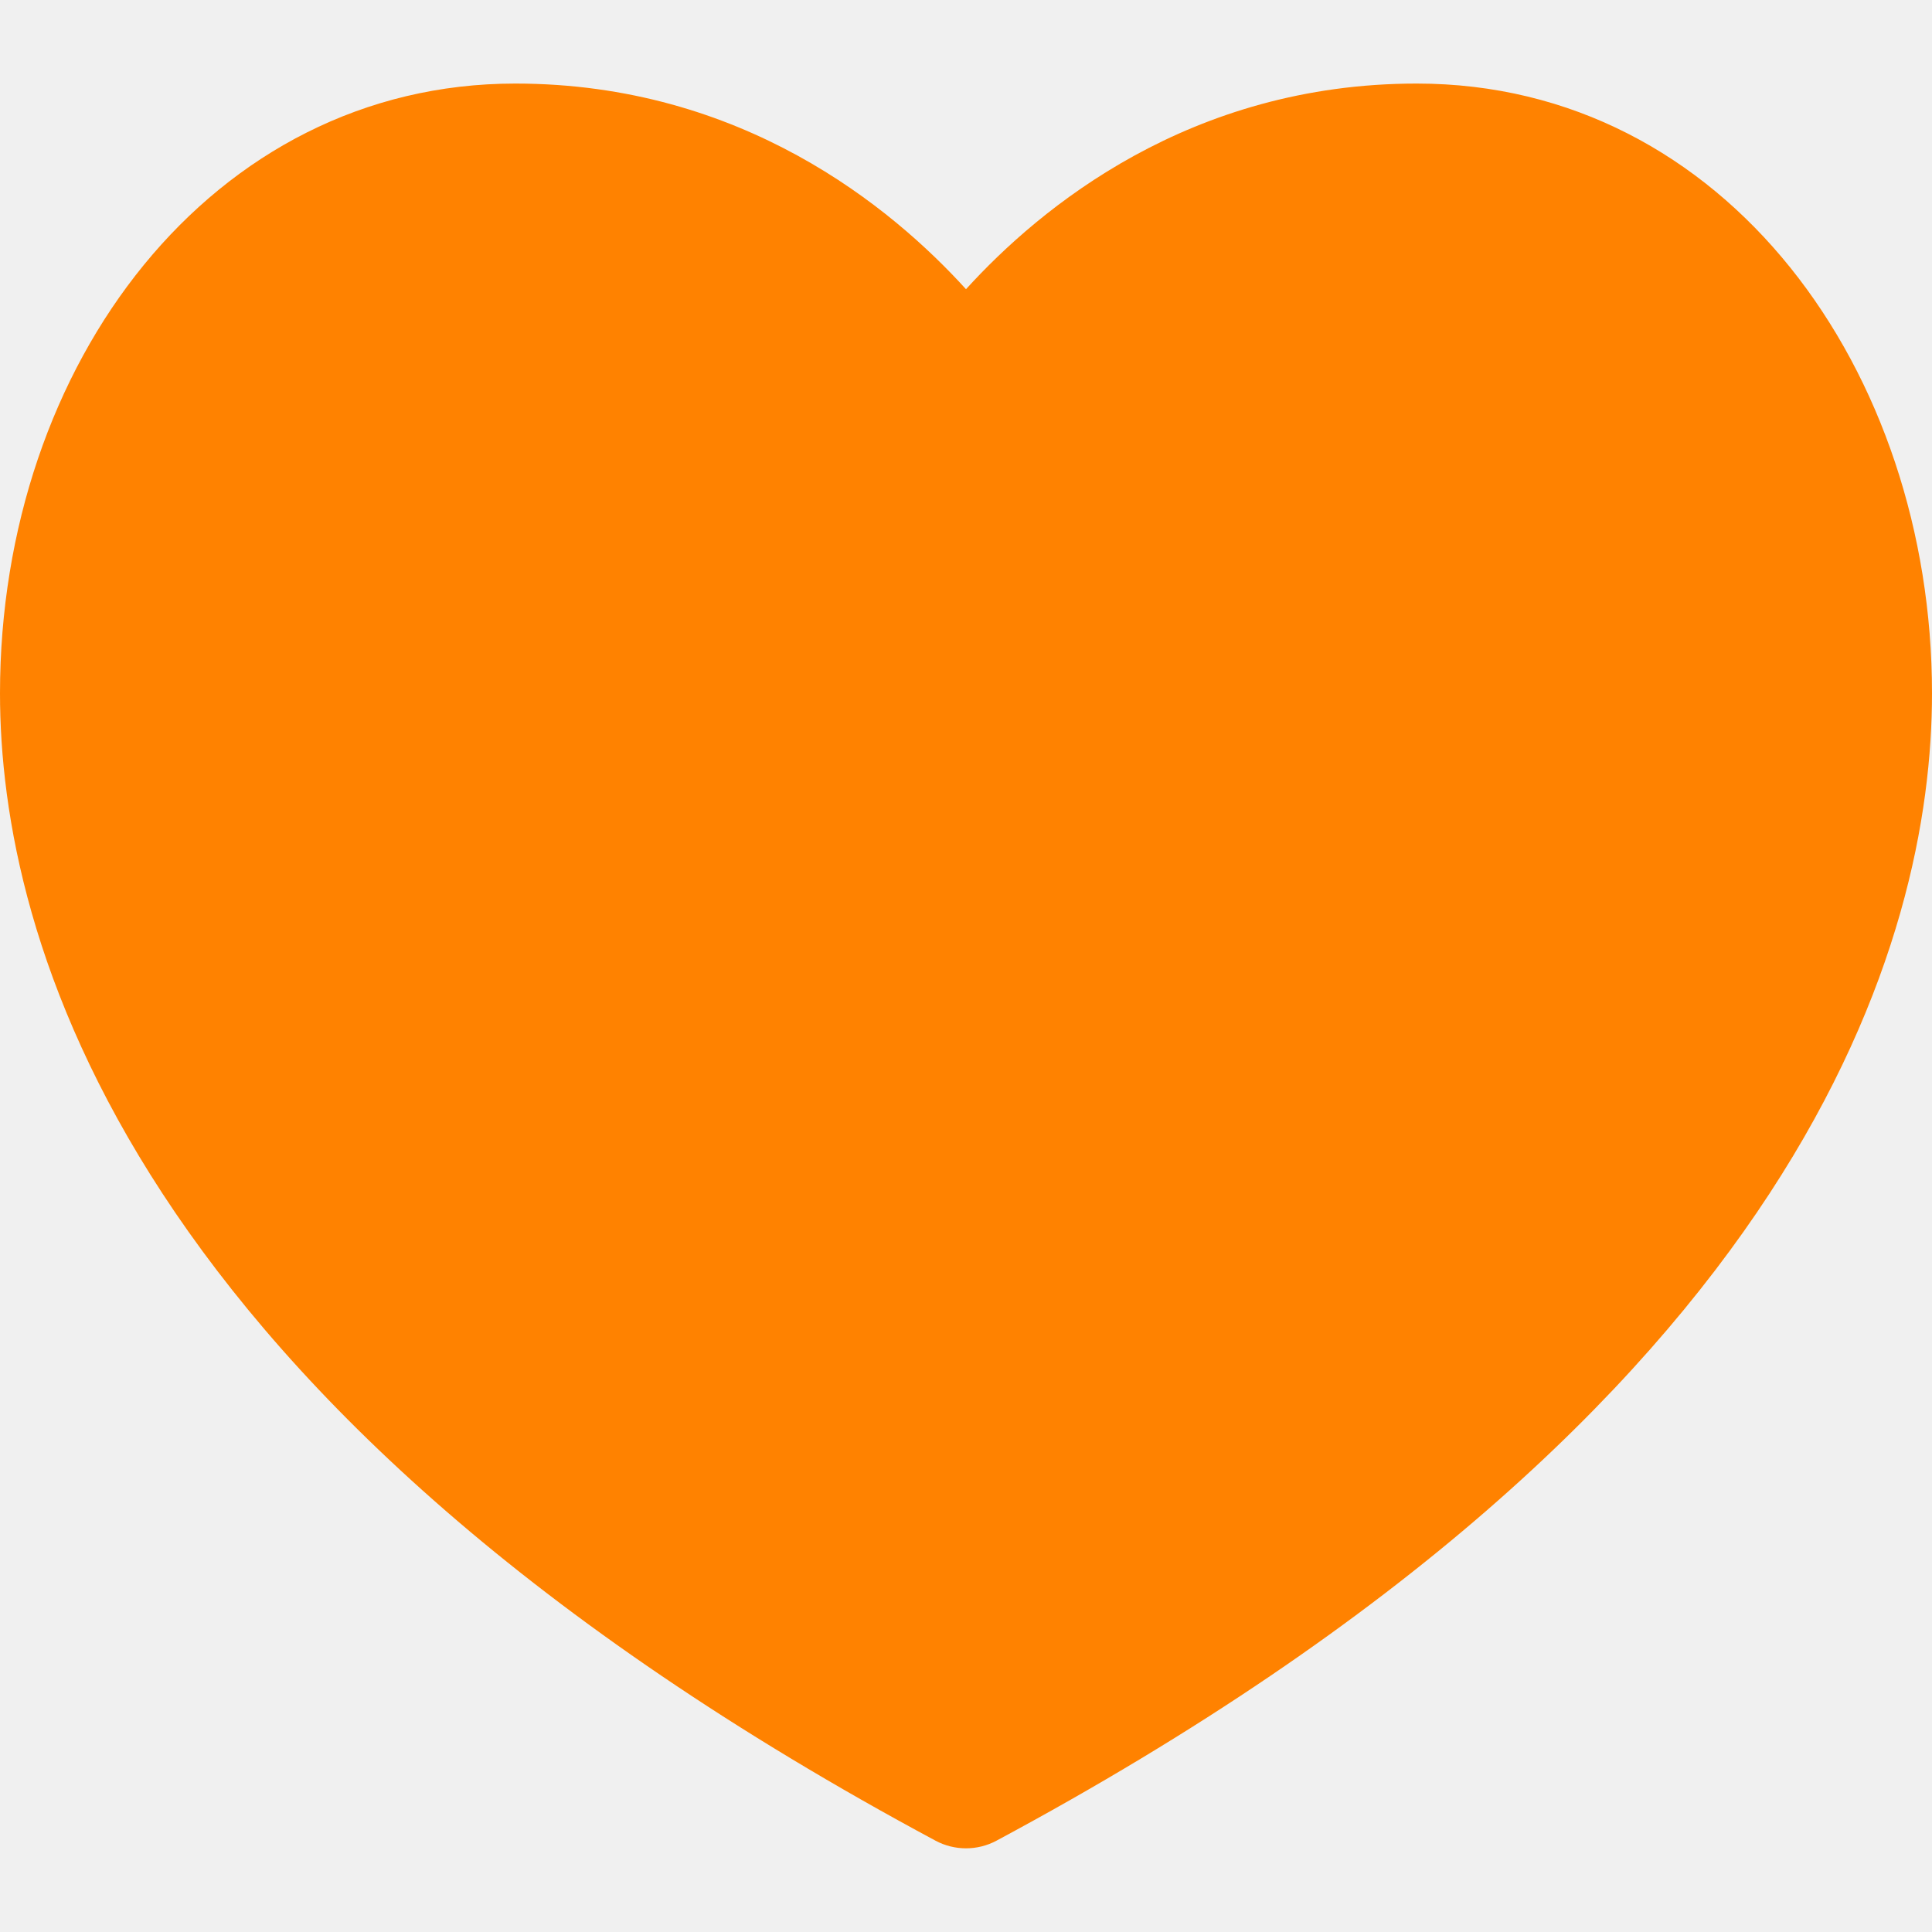
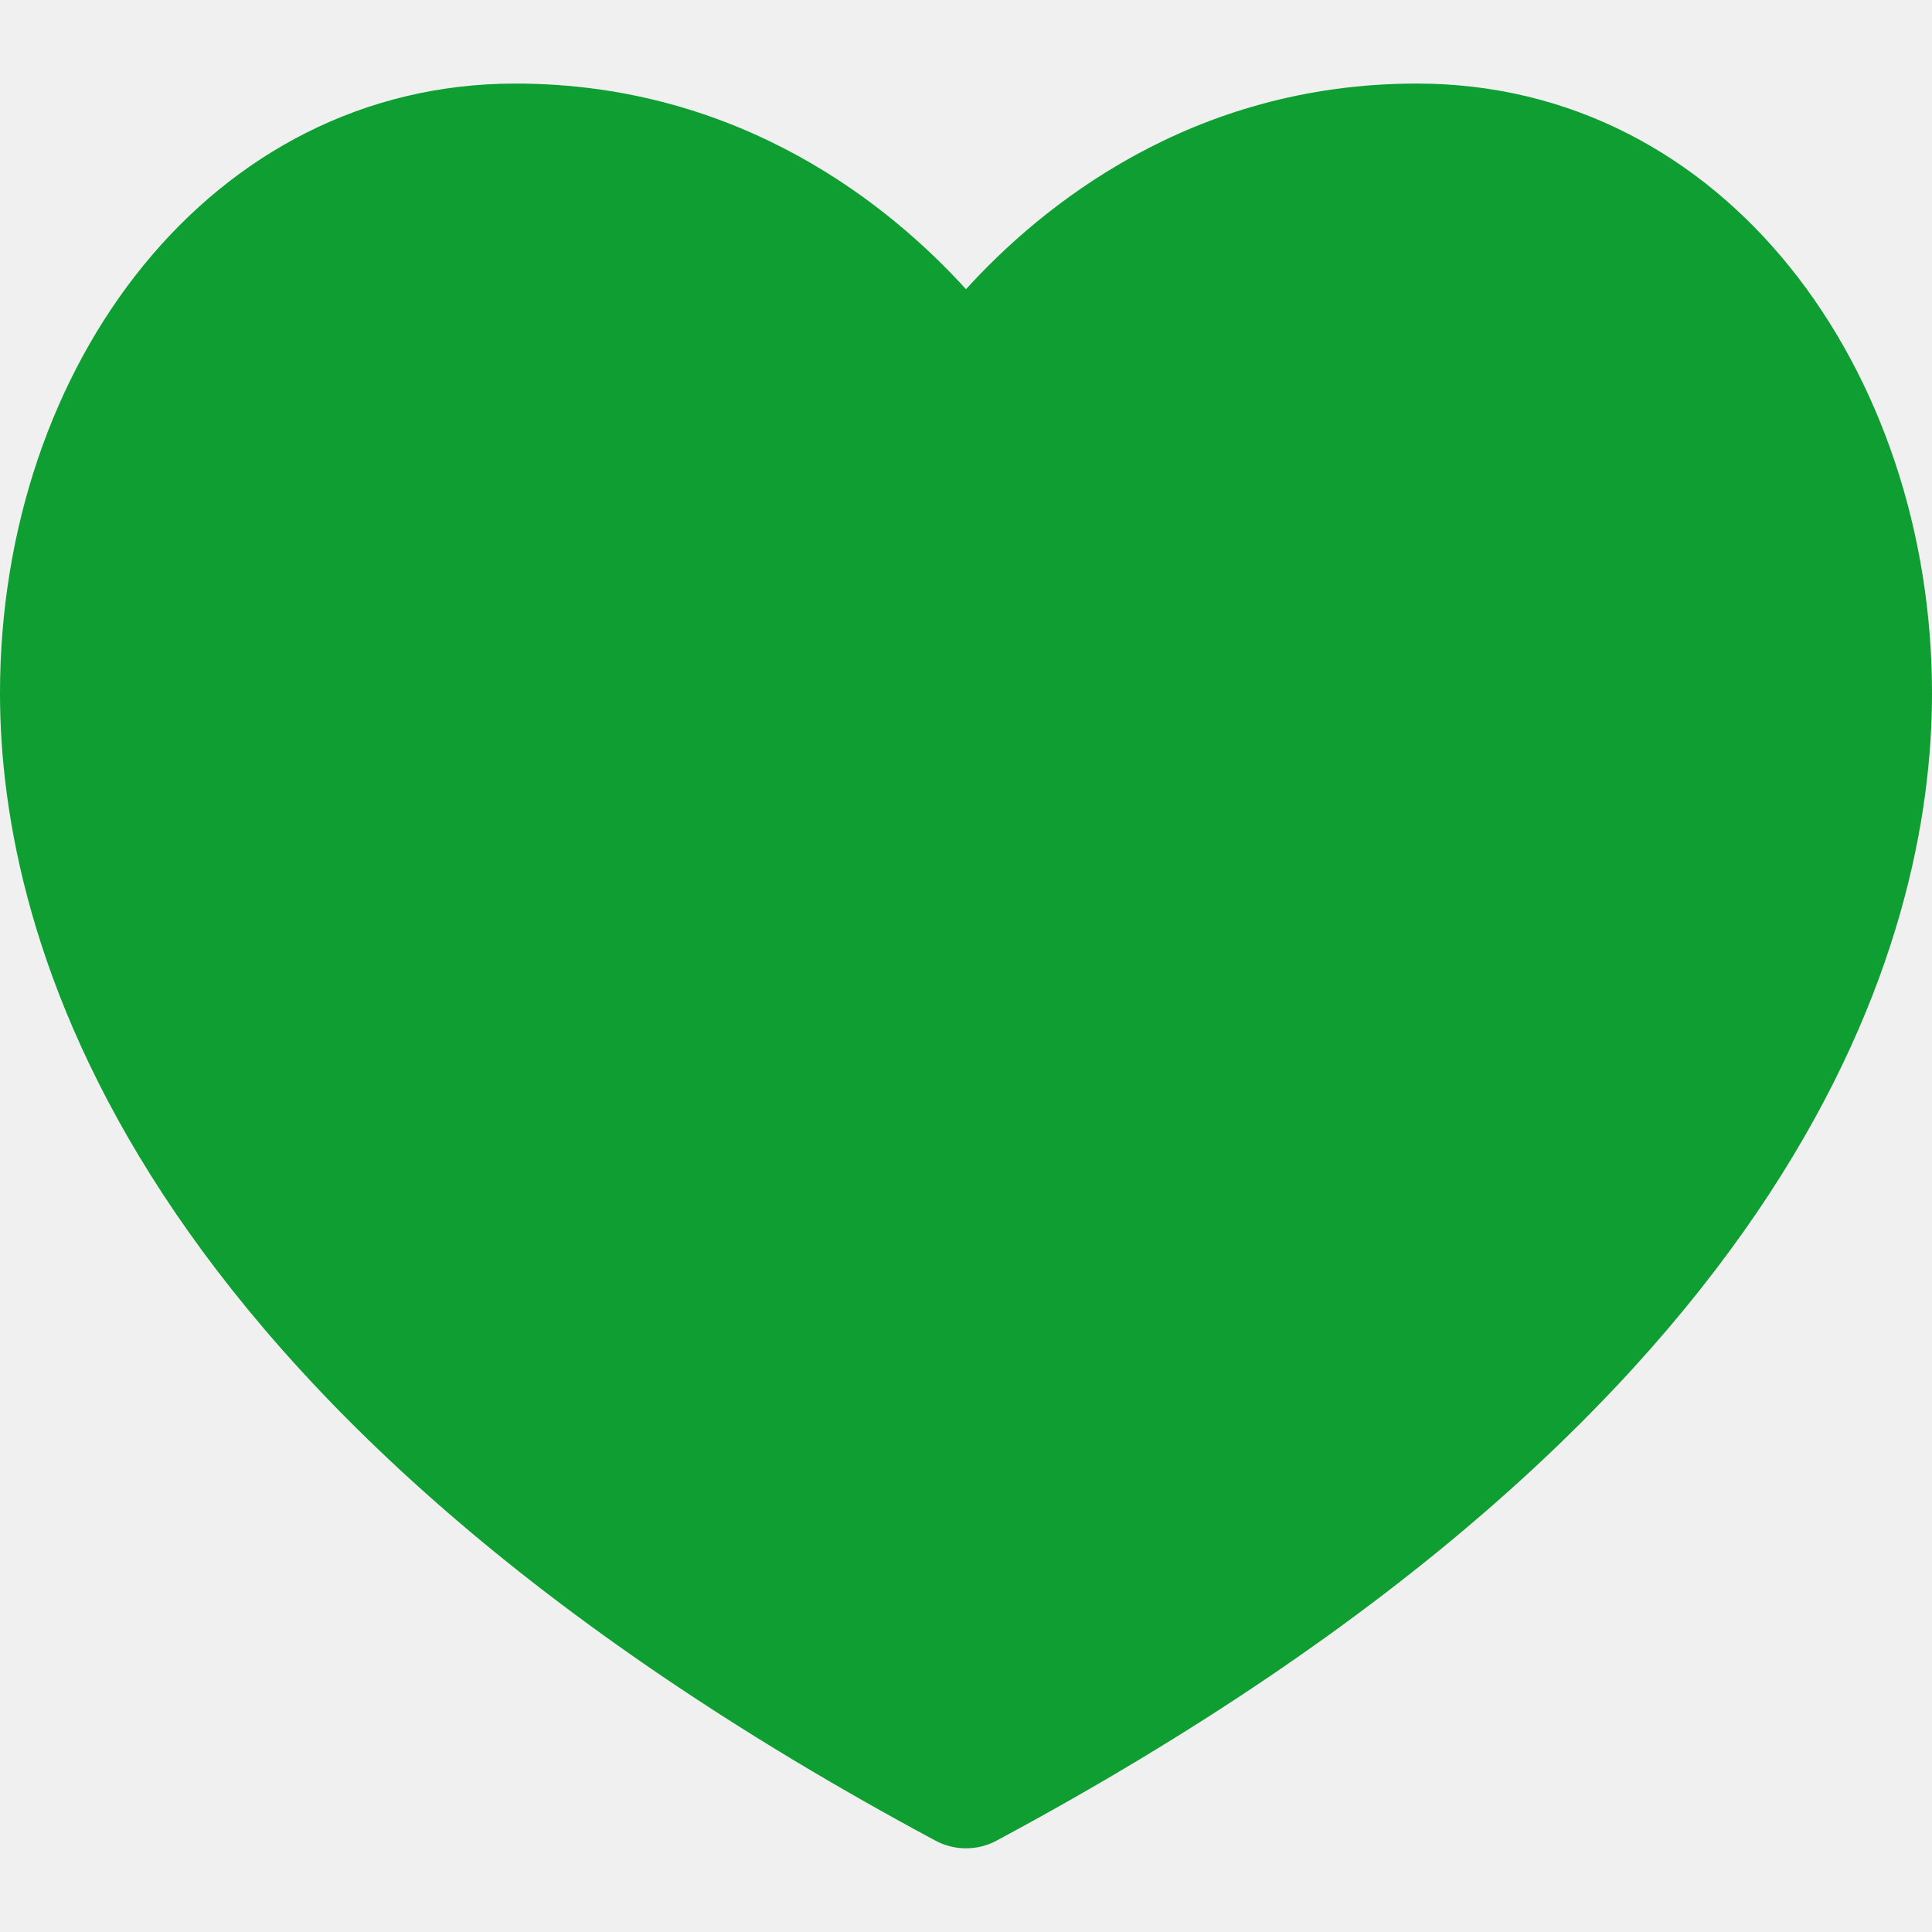
<svg xmlns="http://www.w3.org/2000/svg" width="16" height="16" viewBox="0 0 16 16" fill="none">
  <g clip-path="url(#clip0_3369_928)">
-     <path d="M11.733 0.692C9.856 0.692 8.616 1.717 8 2.395C7.384 1.717 6.144 0.692 4.267 0.692C1.756 0.692 0 3.012 0 5.742C0 7.738 1.007 11.627 7.748 15.244C7.905 15.328 8.095 15.328 8.252 15.244C14.993 11.627 16 7.738 16 5.742C16 3.074 14.294 0.692 11.733 0.692Z" fill="#FF8200" />
+     <path d="M11.733 0.692C9.856 0.692 8.616 1.717 8 2.395C7.384 1.717 6.144 0.692 4.267 0.692C1.756 0.692 0 3.012 0 5.742C0 7.738 1.007 11.627 7.748 15.244C7.905 15.328 8.095 15.328 8.252 15.244C14.993 11.627 16 7.738 16 5.742C16 3.074 14.294 0.692 11.733 0.692Z" fill="#0E9E31" />
  </g>
  <defs>
    <clipPath id="clip0_3369_928">
      <rect width="16" height="16" fill="white" />
    </clipPath>
  </defs>
</svg>
